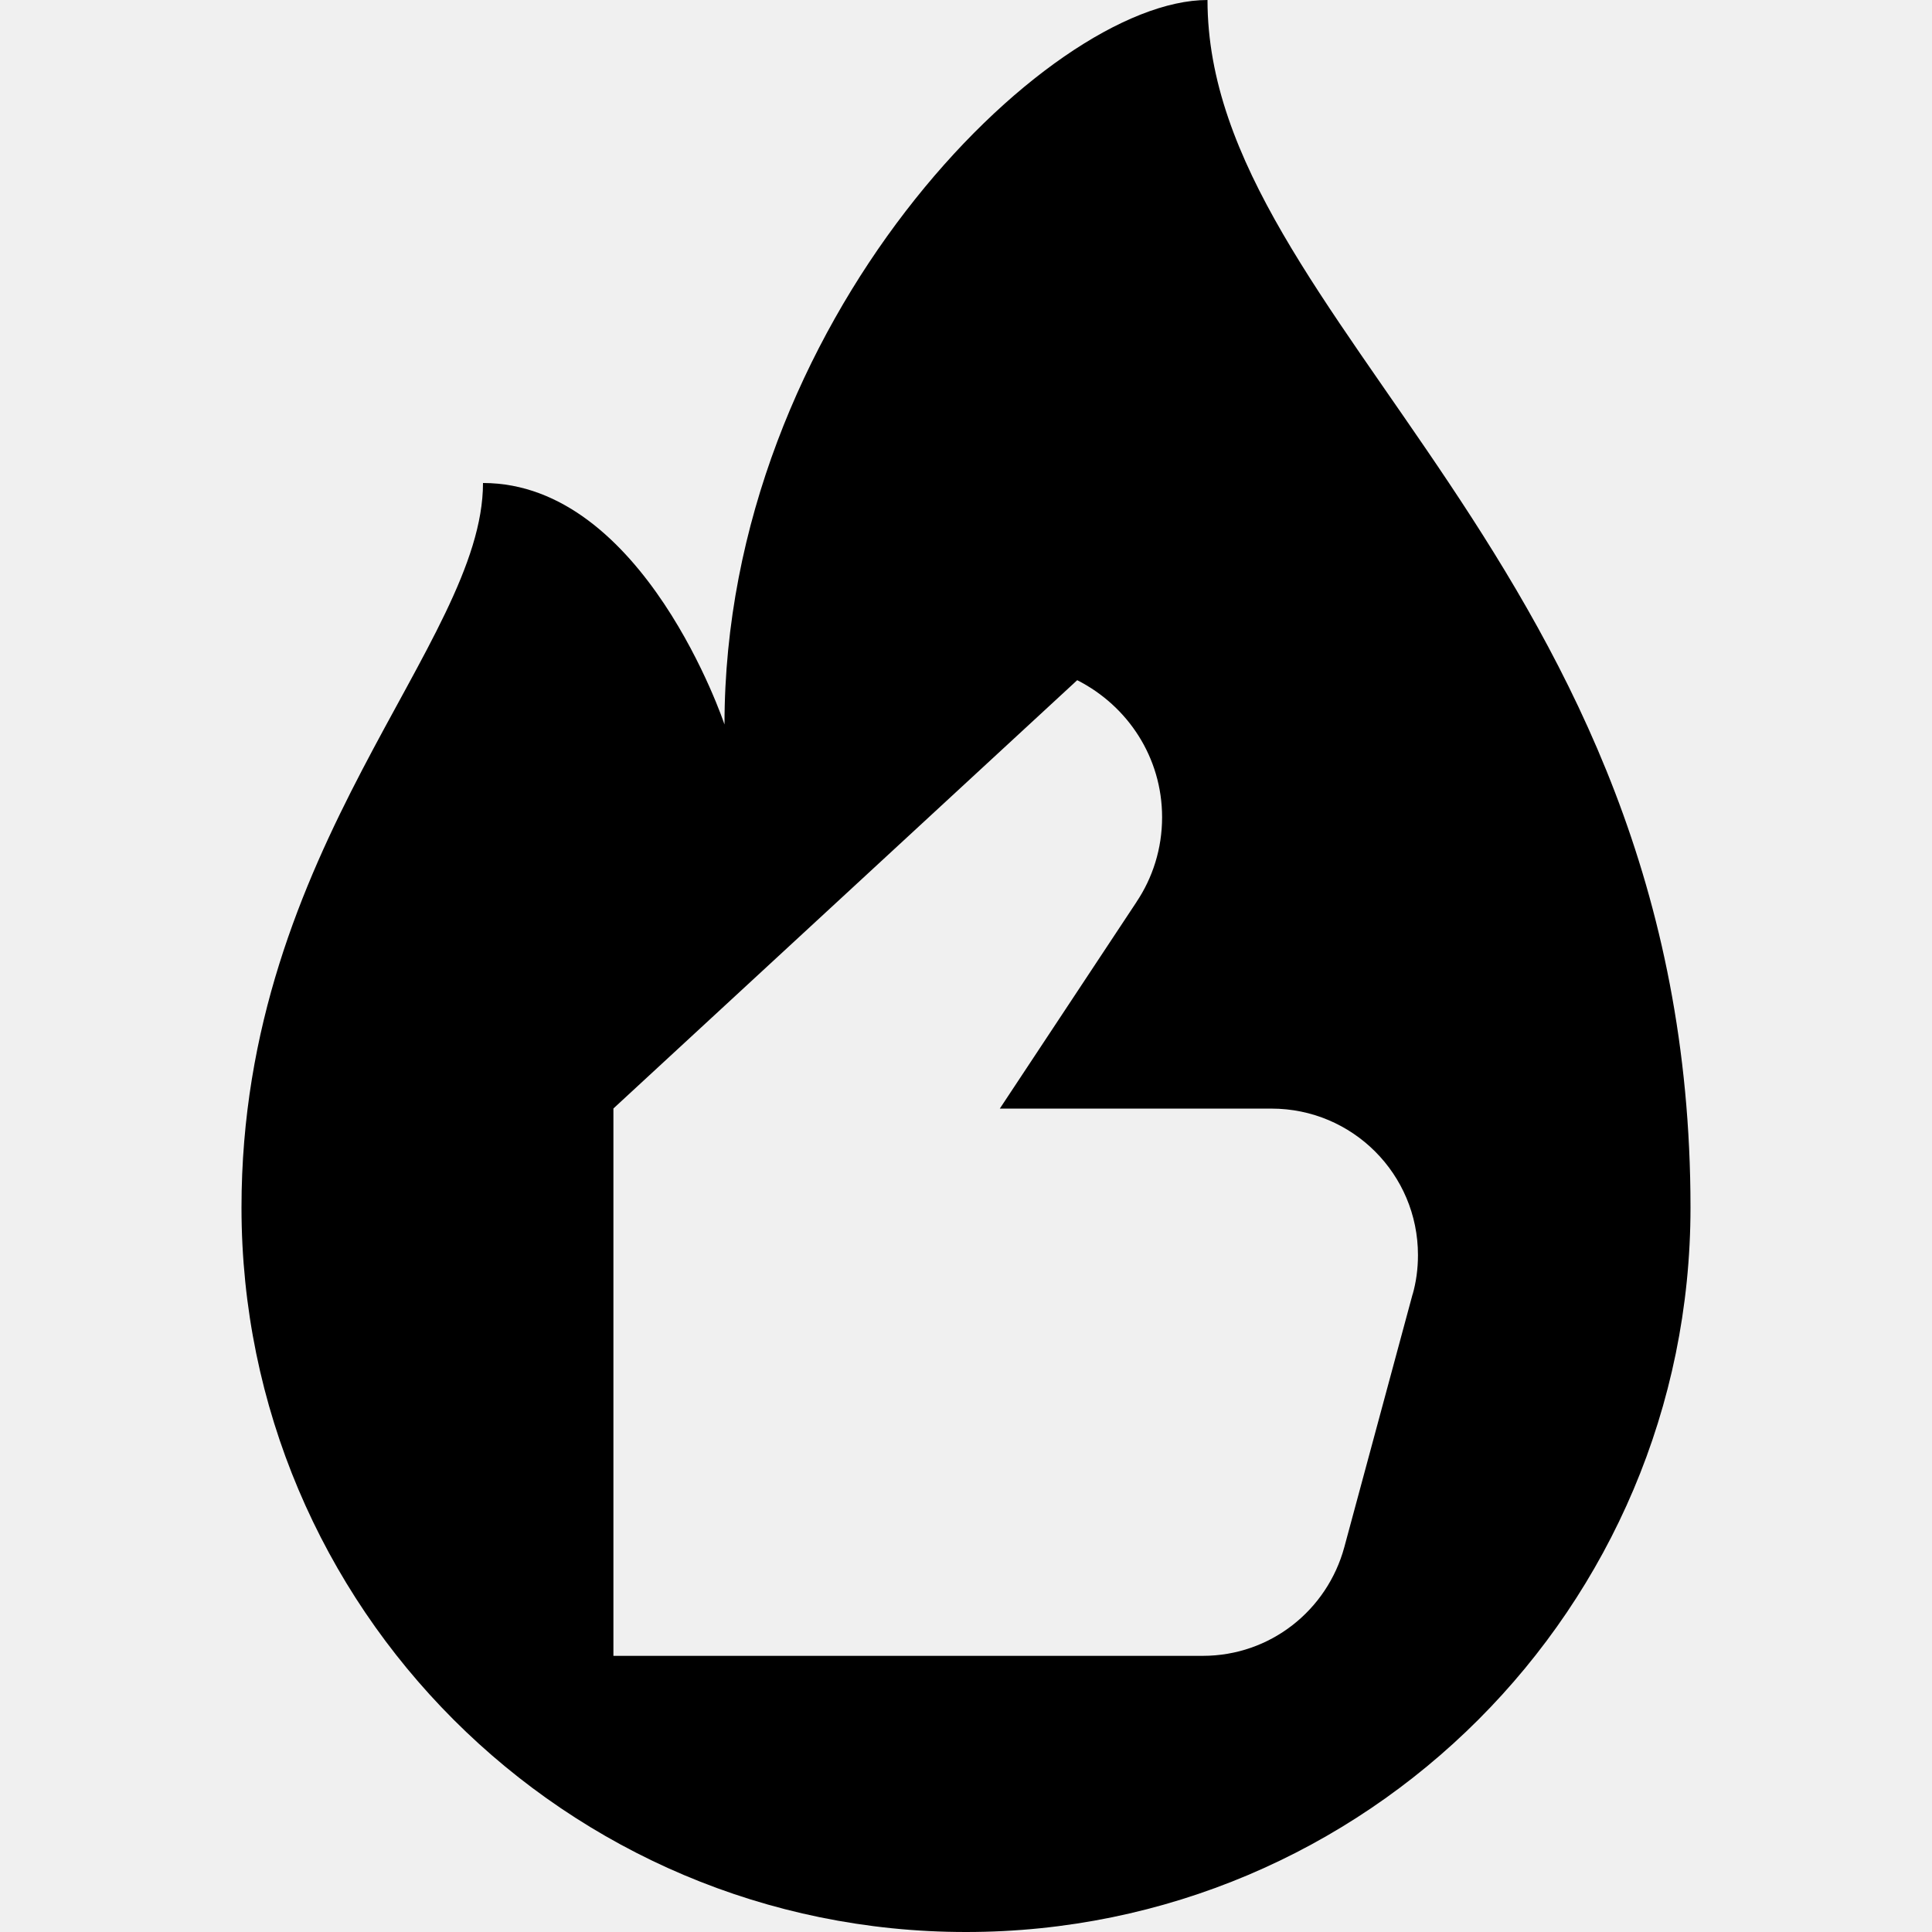
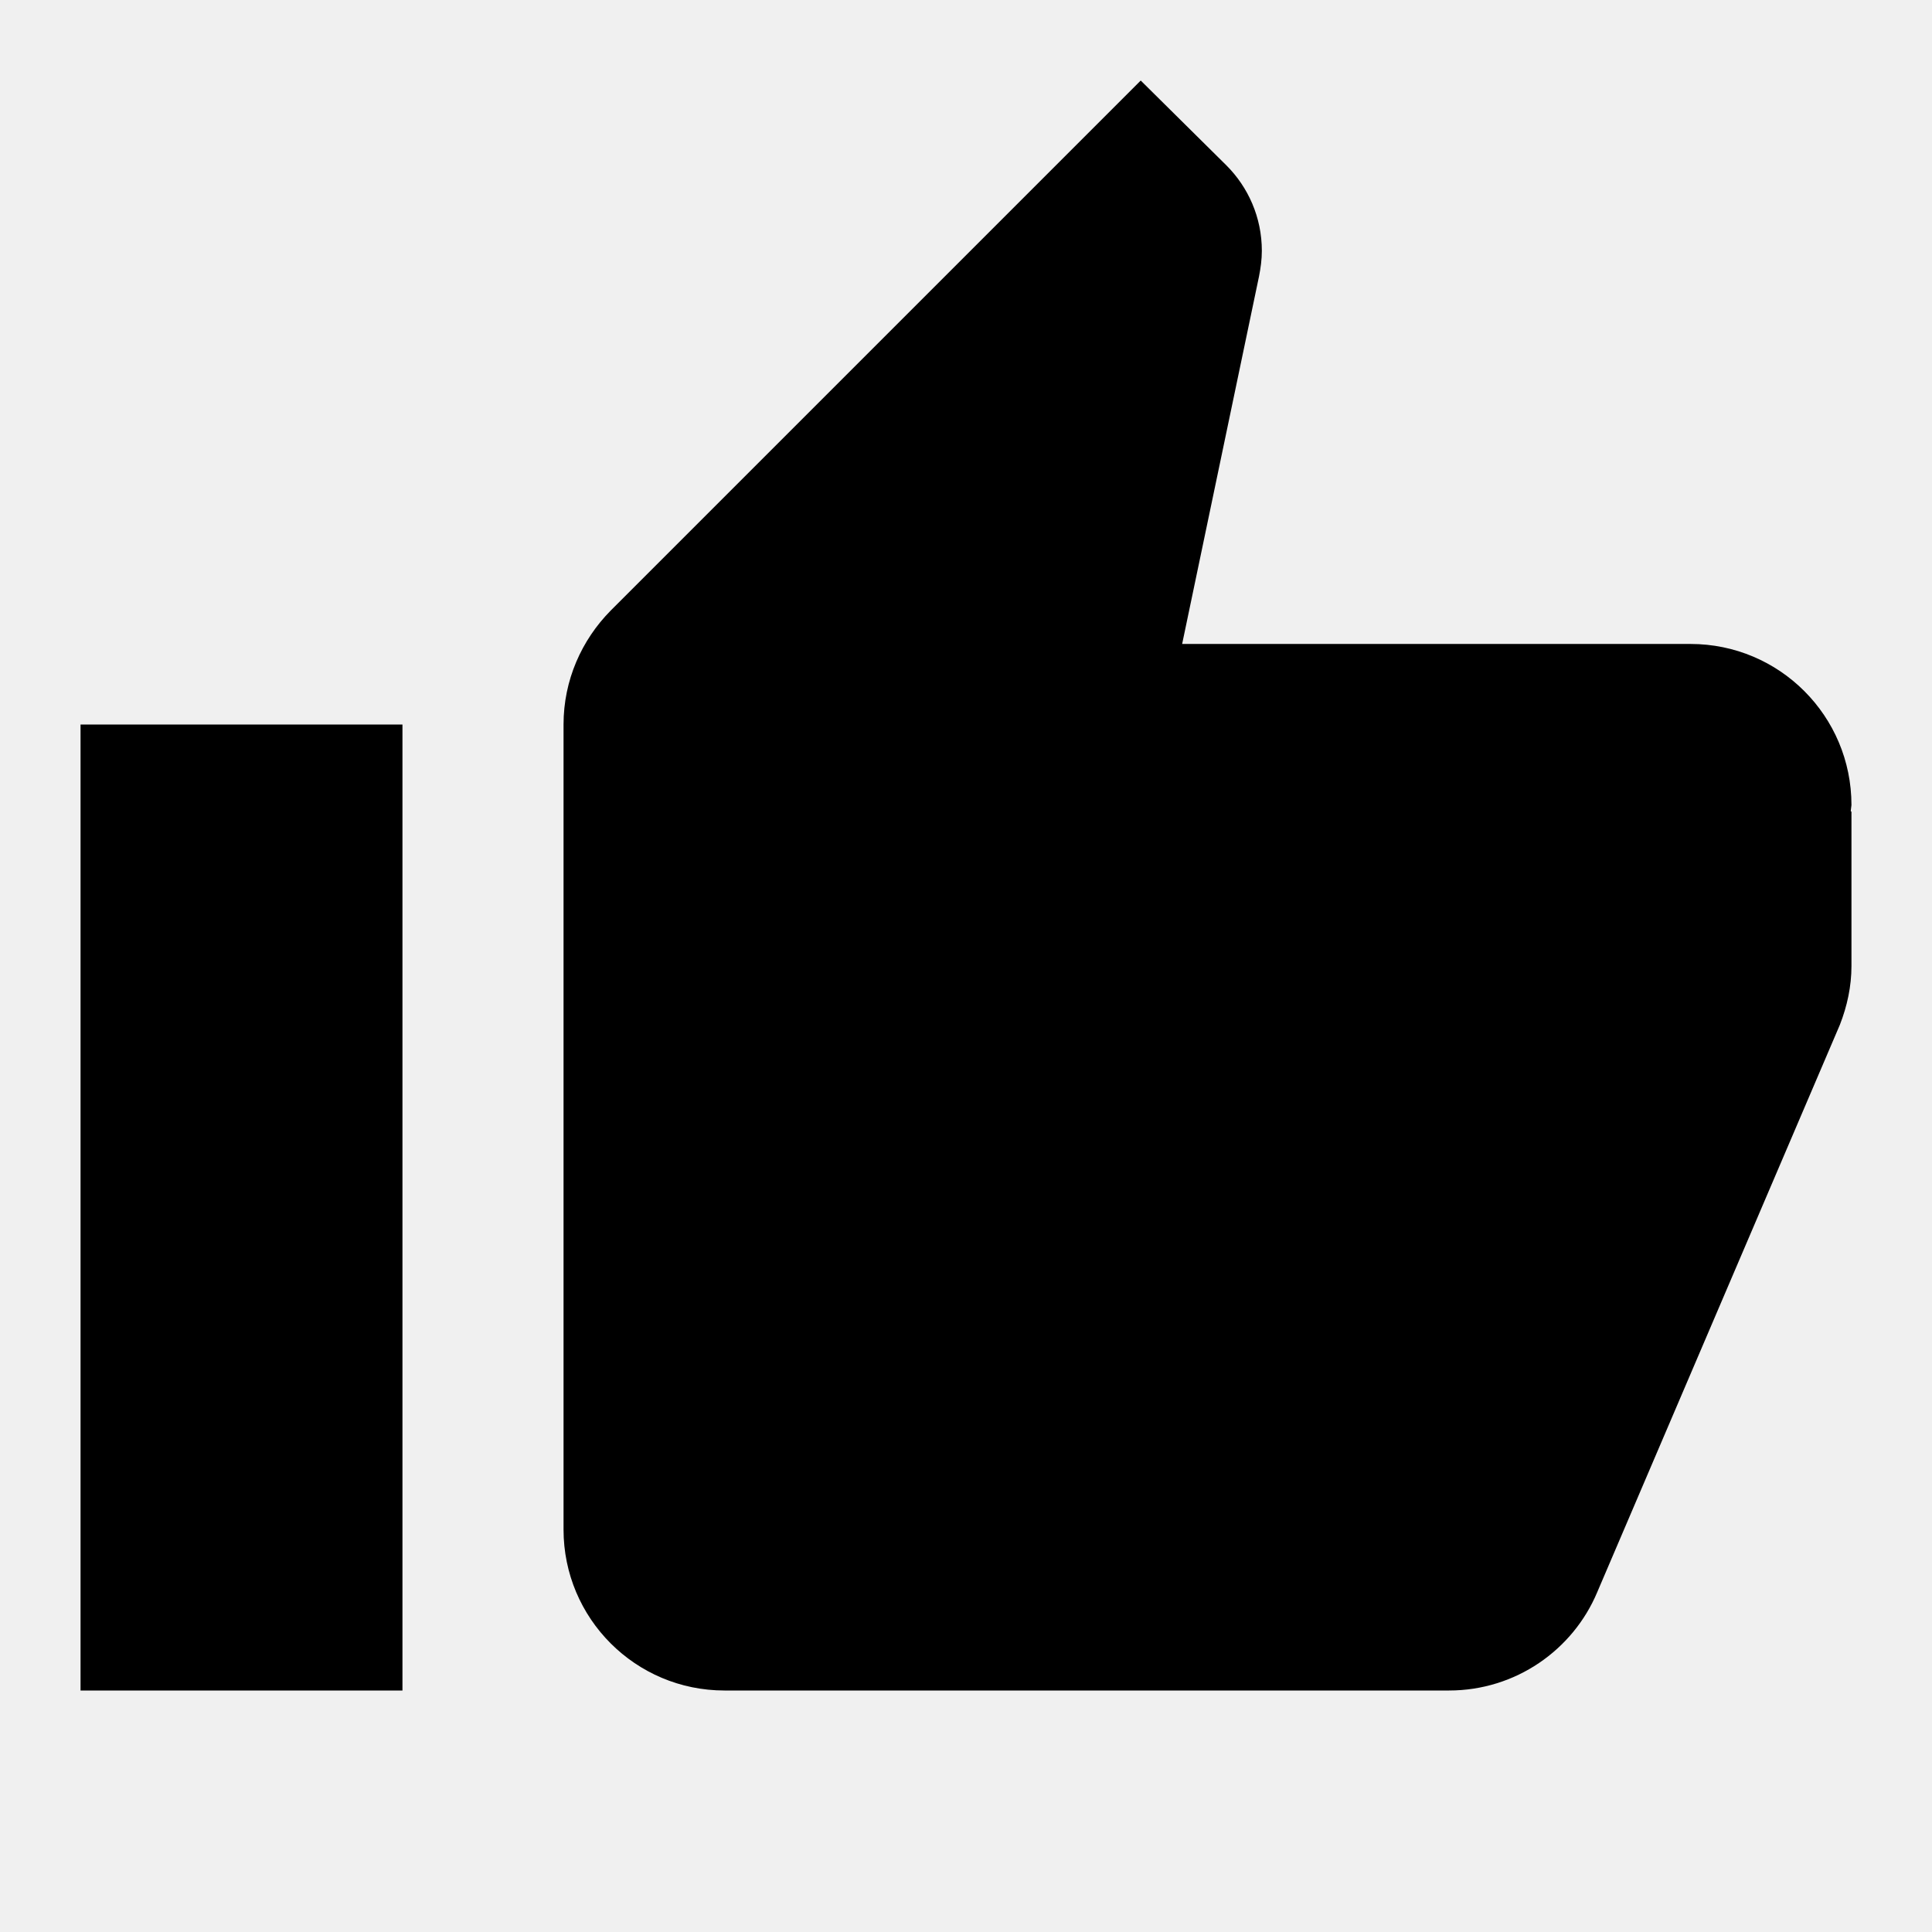
<svg xmlns="http://www.w3.org/2000/svg" width="16" height="16" viewBox="0 0 16 16" fill="none">
-   <path d="M10 0C8.666 0 6 2.667 6 6C6 6 5.333 4 4 4C4 5.333 2 7 2 10C2 13.313 4.686 16 8 16C11.313 16 14 13.313 14 10C14 4.667 10 2.667 10 0ZM11.7 10.713L11.133 12.813C10.991 13.336 10.52 13.713 9.961 13.713H5.08V9.18L8.921 5.633C9.341 5.846 9.624 6.274 9.624 6.768C9.624 7.028 9.546 7.27 9.411 7.471L9.414 7.467L8.28 9.181H10.527C10.528 9.181 10.529 9.181 10.53 9.181C11.2 9.181 11.743 9.723 11.743 10.394C11.743 10.508 11.728 10.618 11.698 10.723L11.7 10.713Z" fill="black" />
+   <g clip-path="url(#clip0_6_276)">
+     <path d="M0.667 14H3.333V6H0.667V14ZM15.333 6.667C15.333 5.93 14.737 5.333 14 5.333H9.79L10.427 2.287C10.44 2.22 10.45 2.15 10.45 2.077C10.45 1.8 10.337 1.55 10.157 1.37L9.447 0.667L5.057 5.057C4.817 5.3 4.667 5.633 4.667 6V12.667C4.667 13.403 5.263 14 6 14H12C12.553 14 13.027 13.663 13.227 13.187L15.237 8.487C15.297 8.333 15.333 8.17 15.333 8V6.723L15.327 6.717L15.333 6.667Z" fill="black" />
+   </g>
+   <defs>
+     <clipPath id="clip0_6_276">
+       <rect width="16" height="16" fill="white" />
+     </clipPath>
+   </defs>
</svg>
